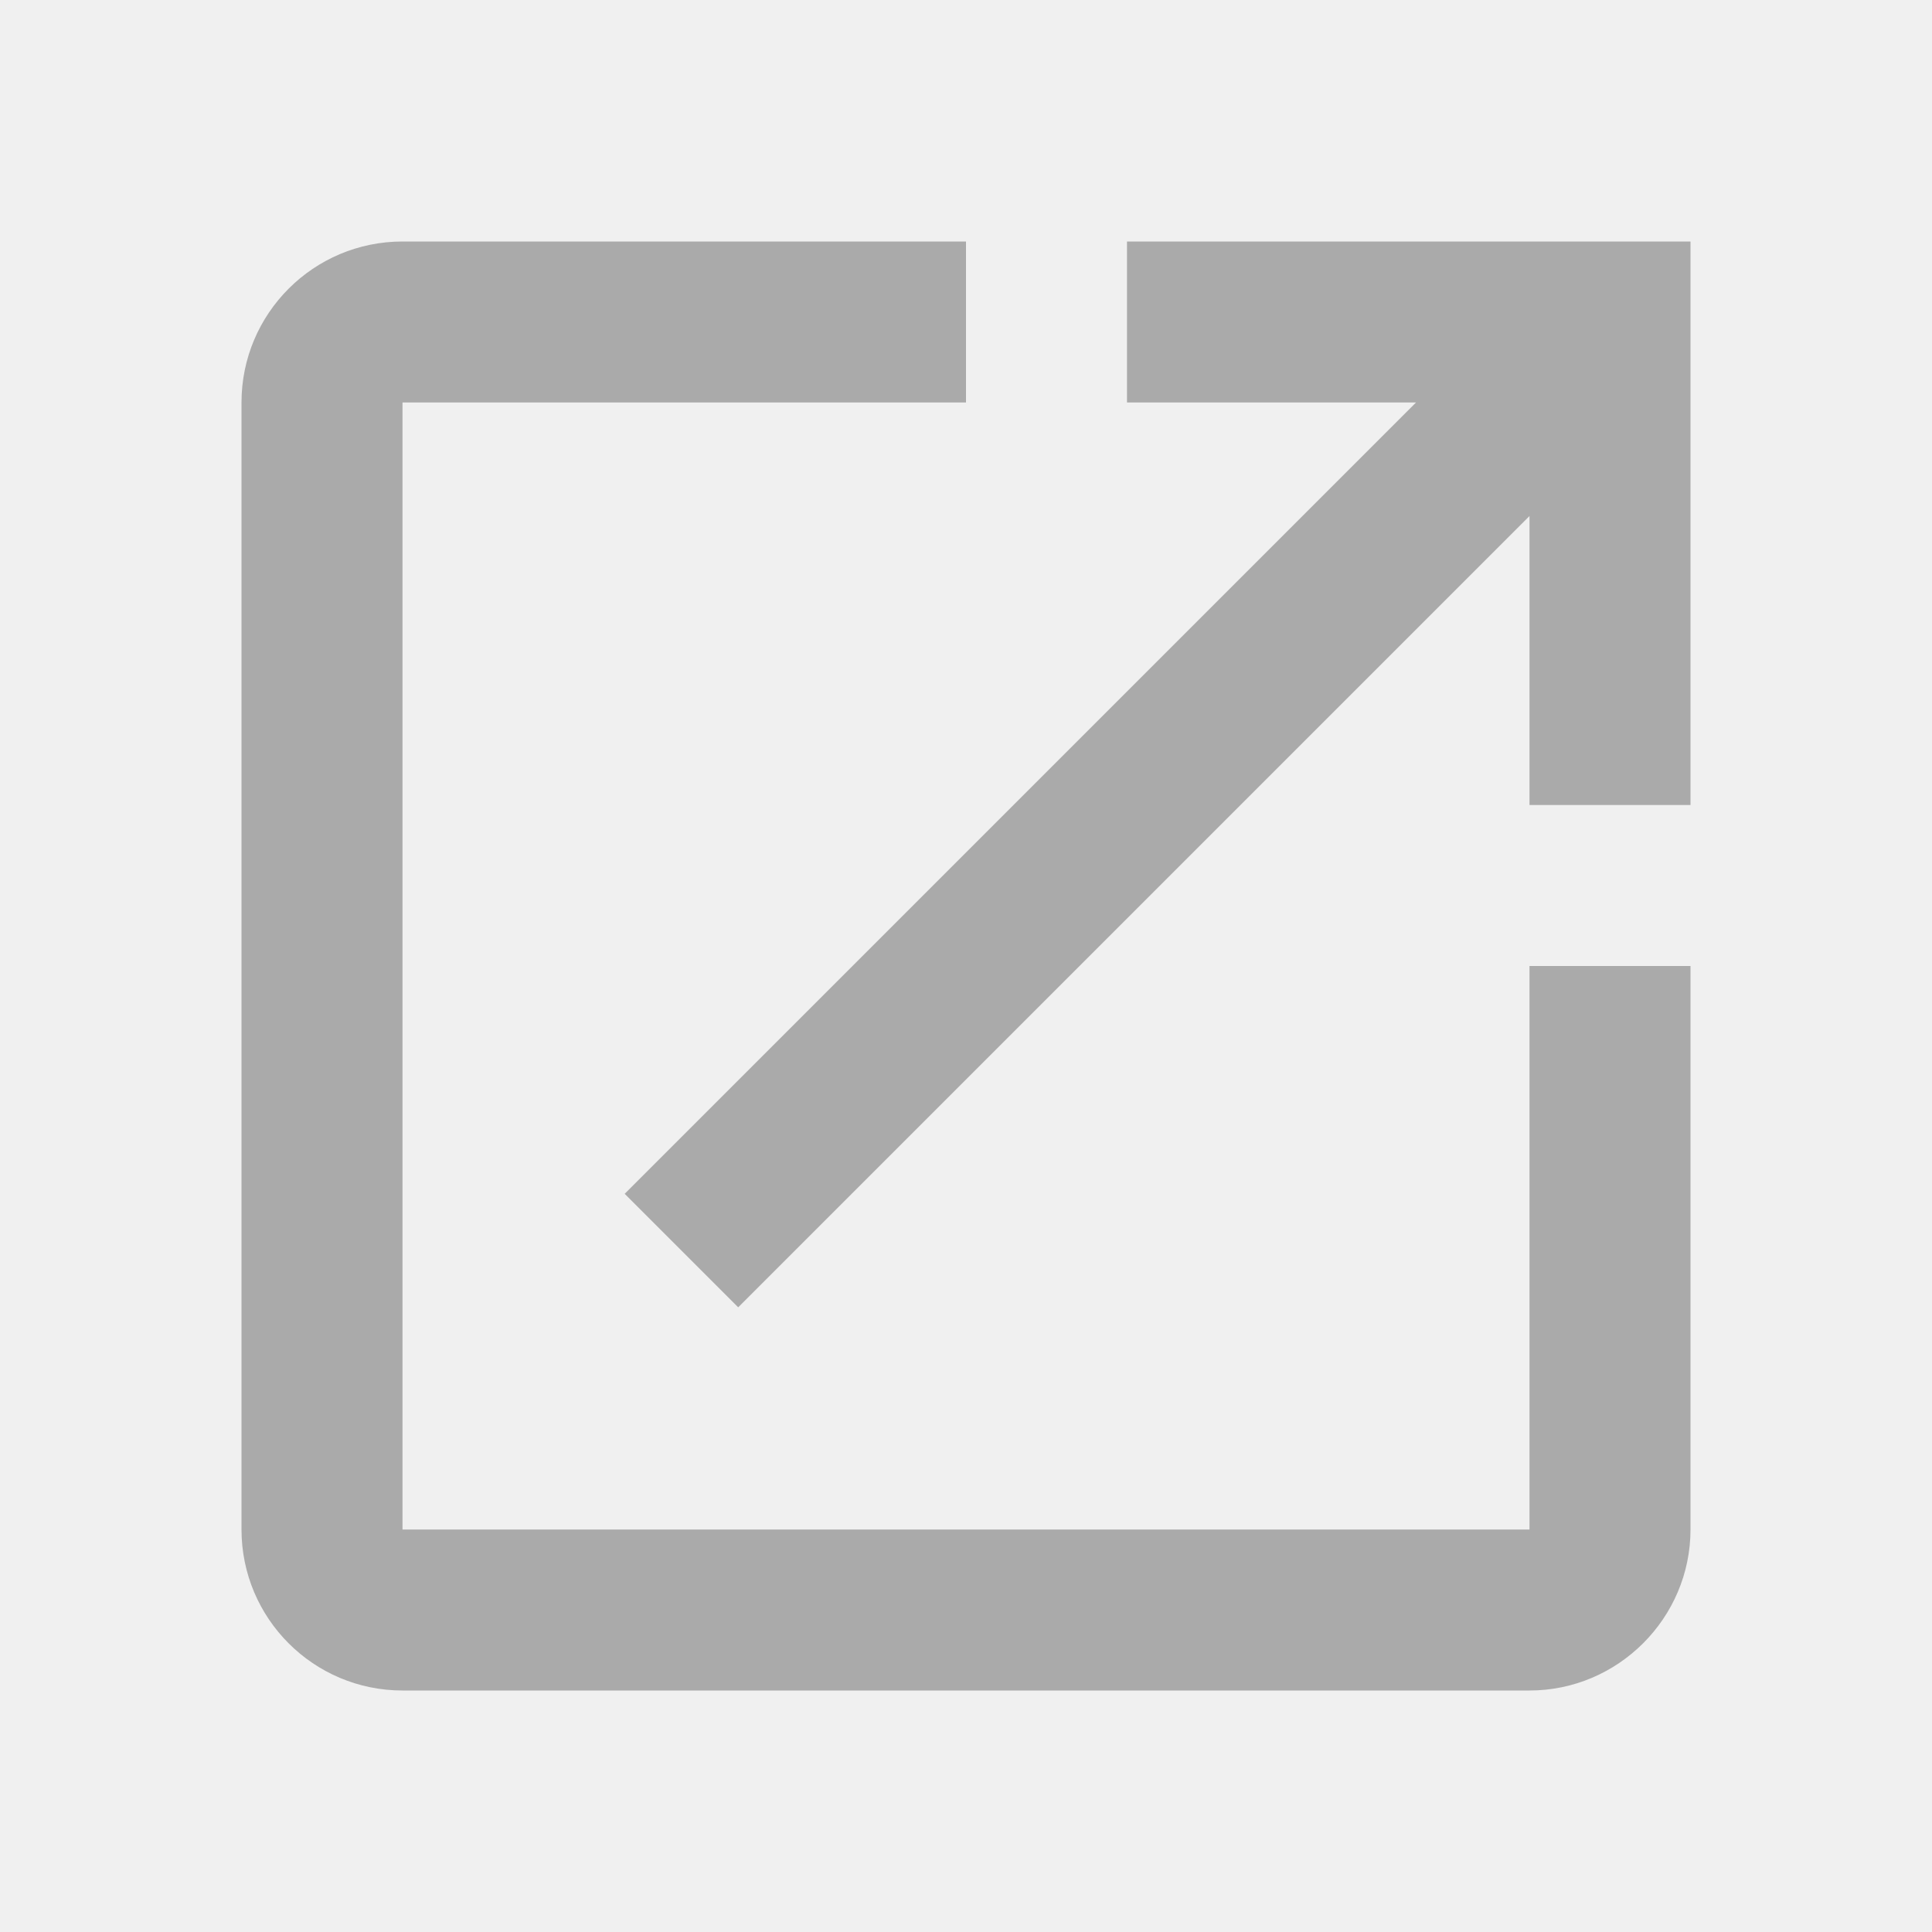
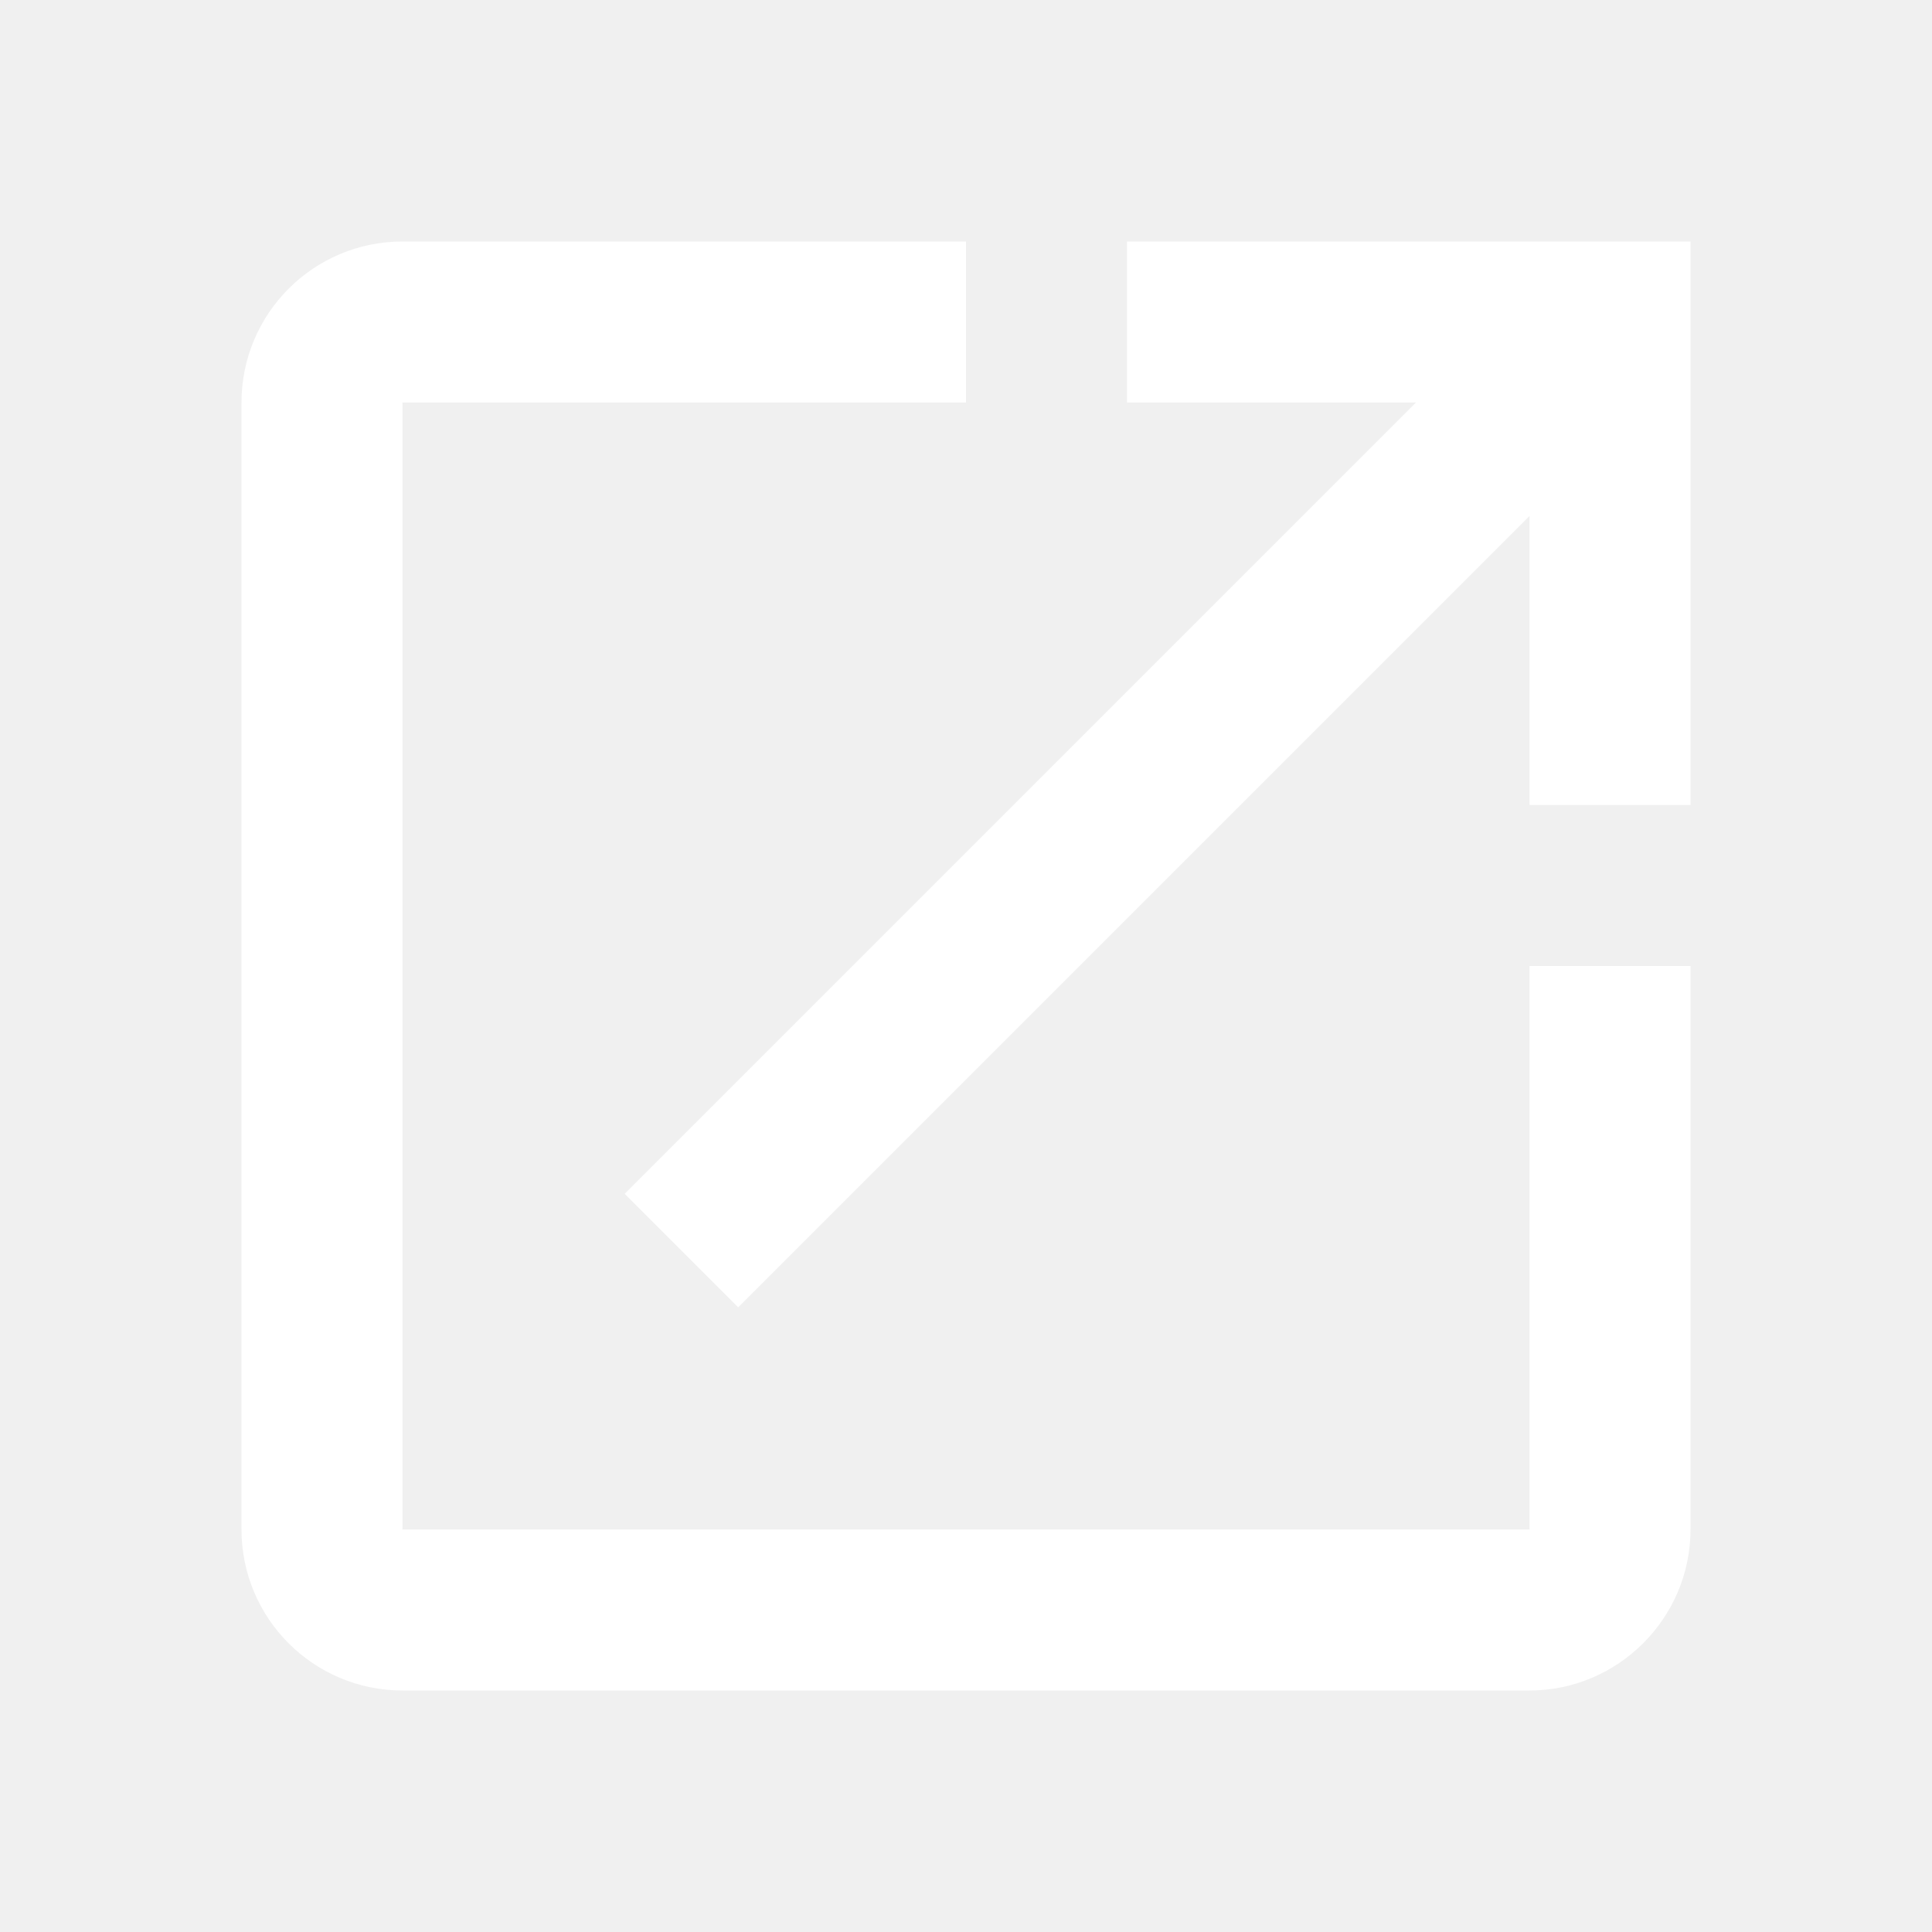
<svg xmlns="http://www.w3.org/2000/svg" width="24" height="24">
  <path fill="none" d="M0 0h24v24H0V0z" />
-   <path fill="#AAAAAA" d="M19 19H5V5h7V3H5a2 2 0 0 0-2 2v14a2 2 0 0 0 2 2h14c1.1 0 2-.9 2-2v-7h-2v7zM14 3v2h3.59l-9.83 9.83 1.41 1.41L19 6.41V10h2V3h-7z" />
+   <path fill="#FFFFFF" d="M19 19H5V5h7V3H5a2 2 0 0 0-2 2v14a2 2 0 0 0 2 2h14c1.1 0 2-.9 2-2v-7h-2v7zM14 3v2h3.59l-9.83 9.83 1.41 1.41L19 6.41V10h2V3h-7z" />
</svg>
